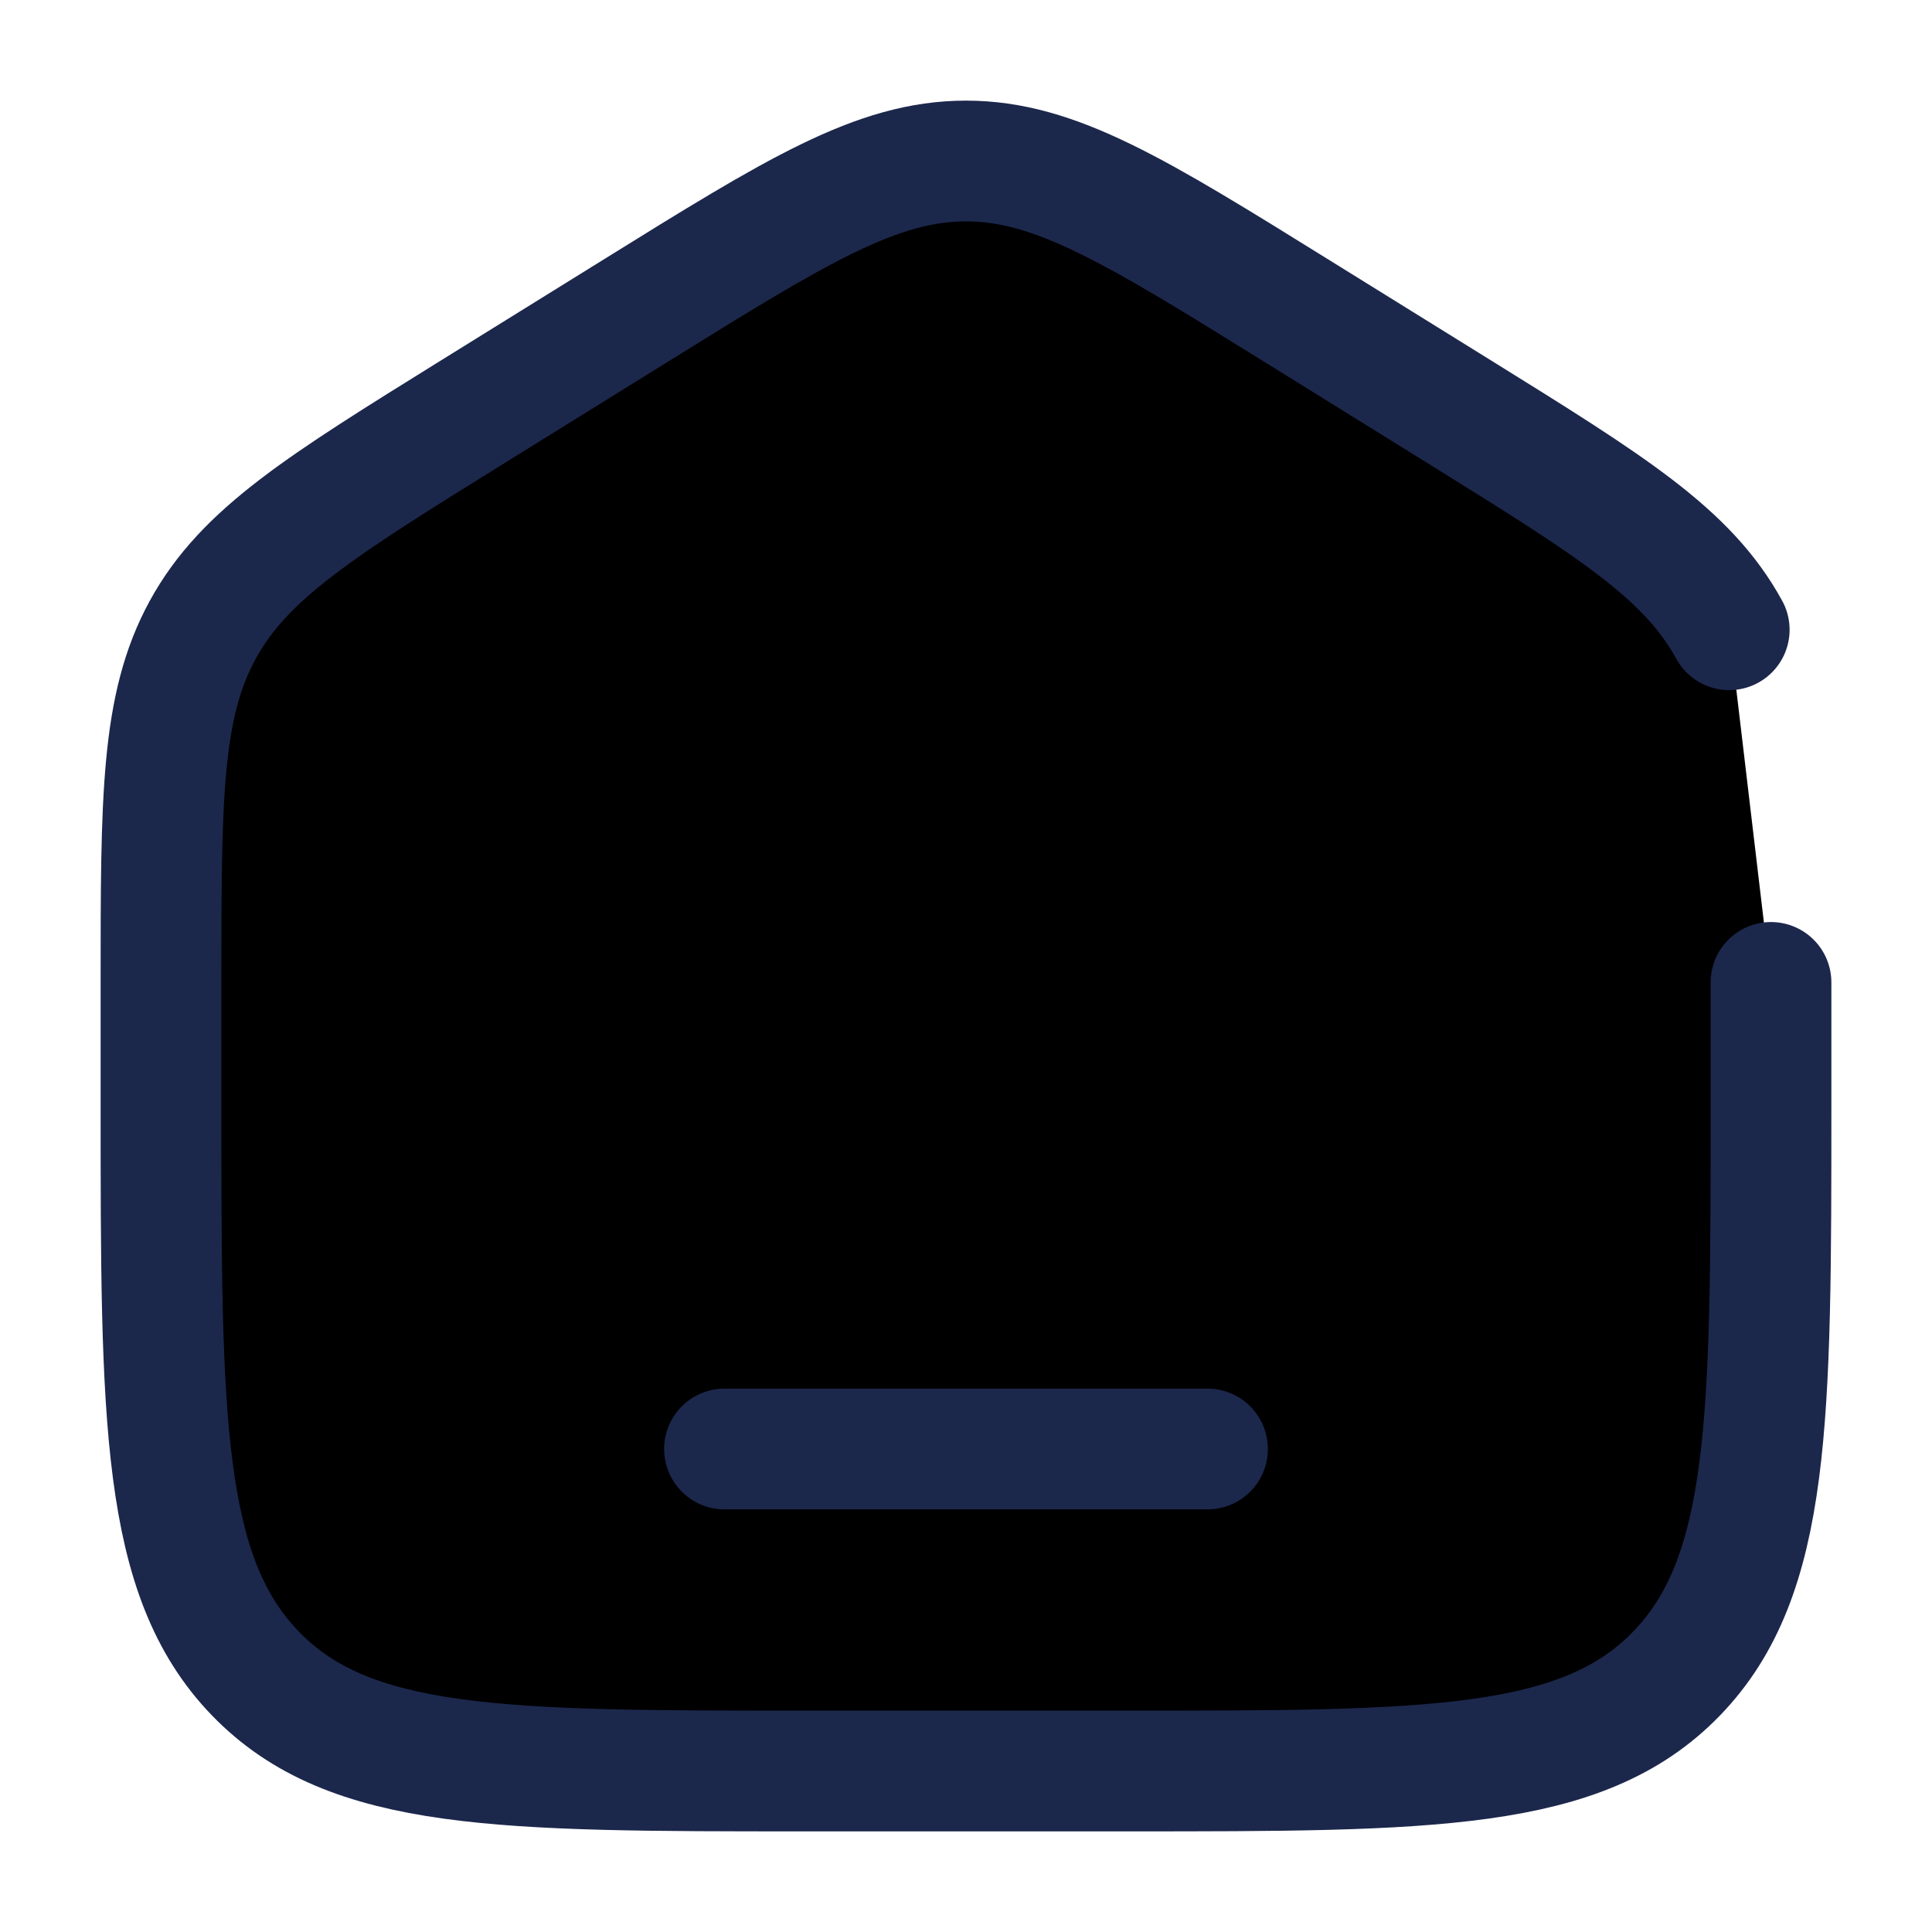
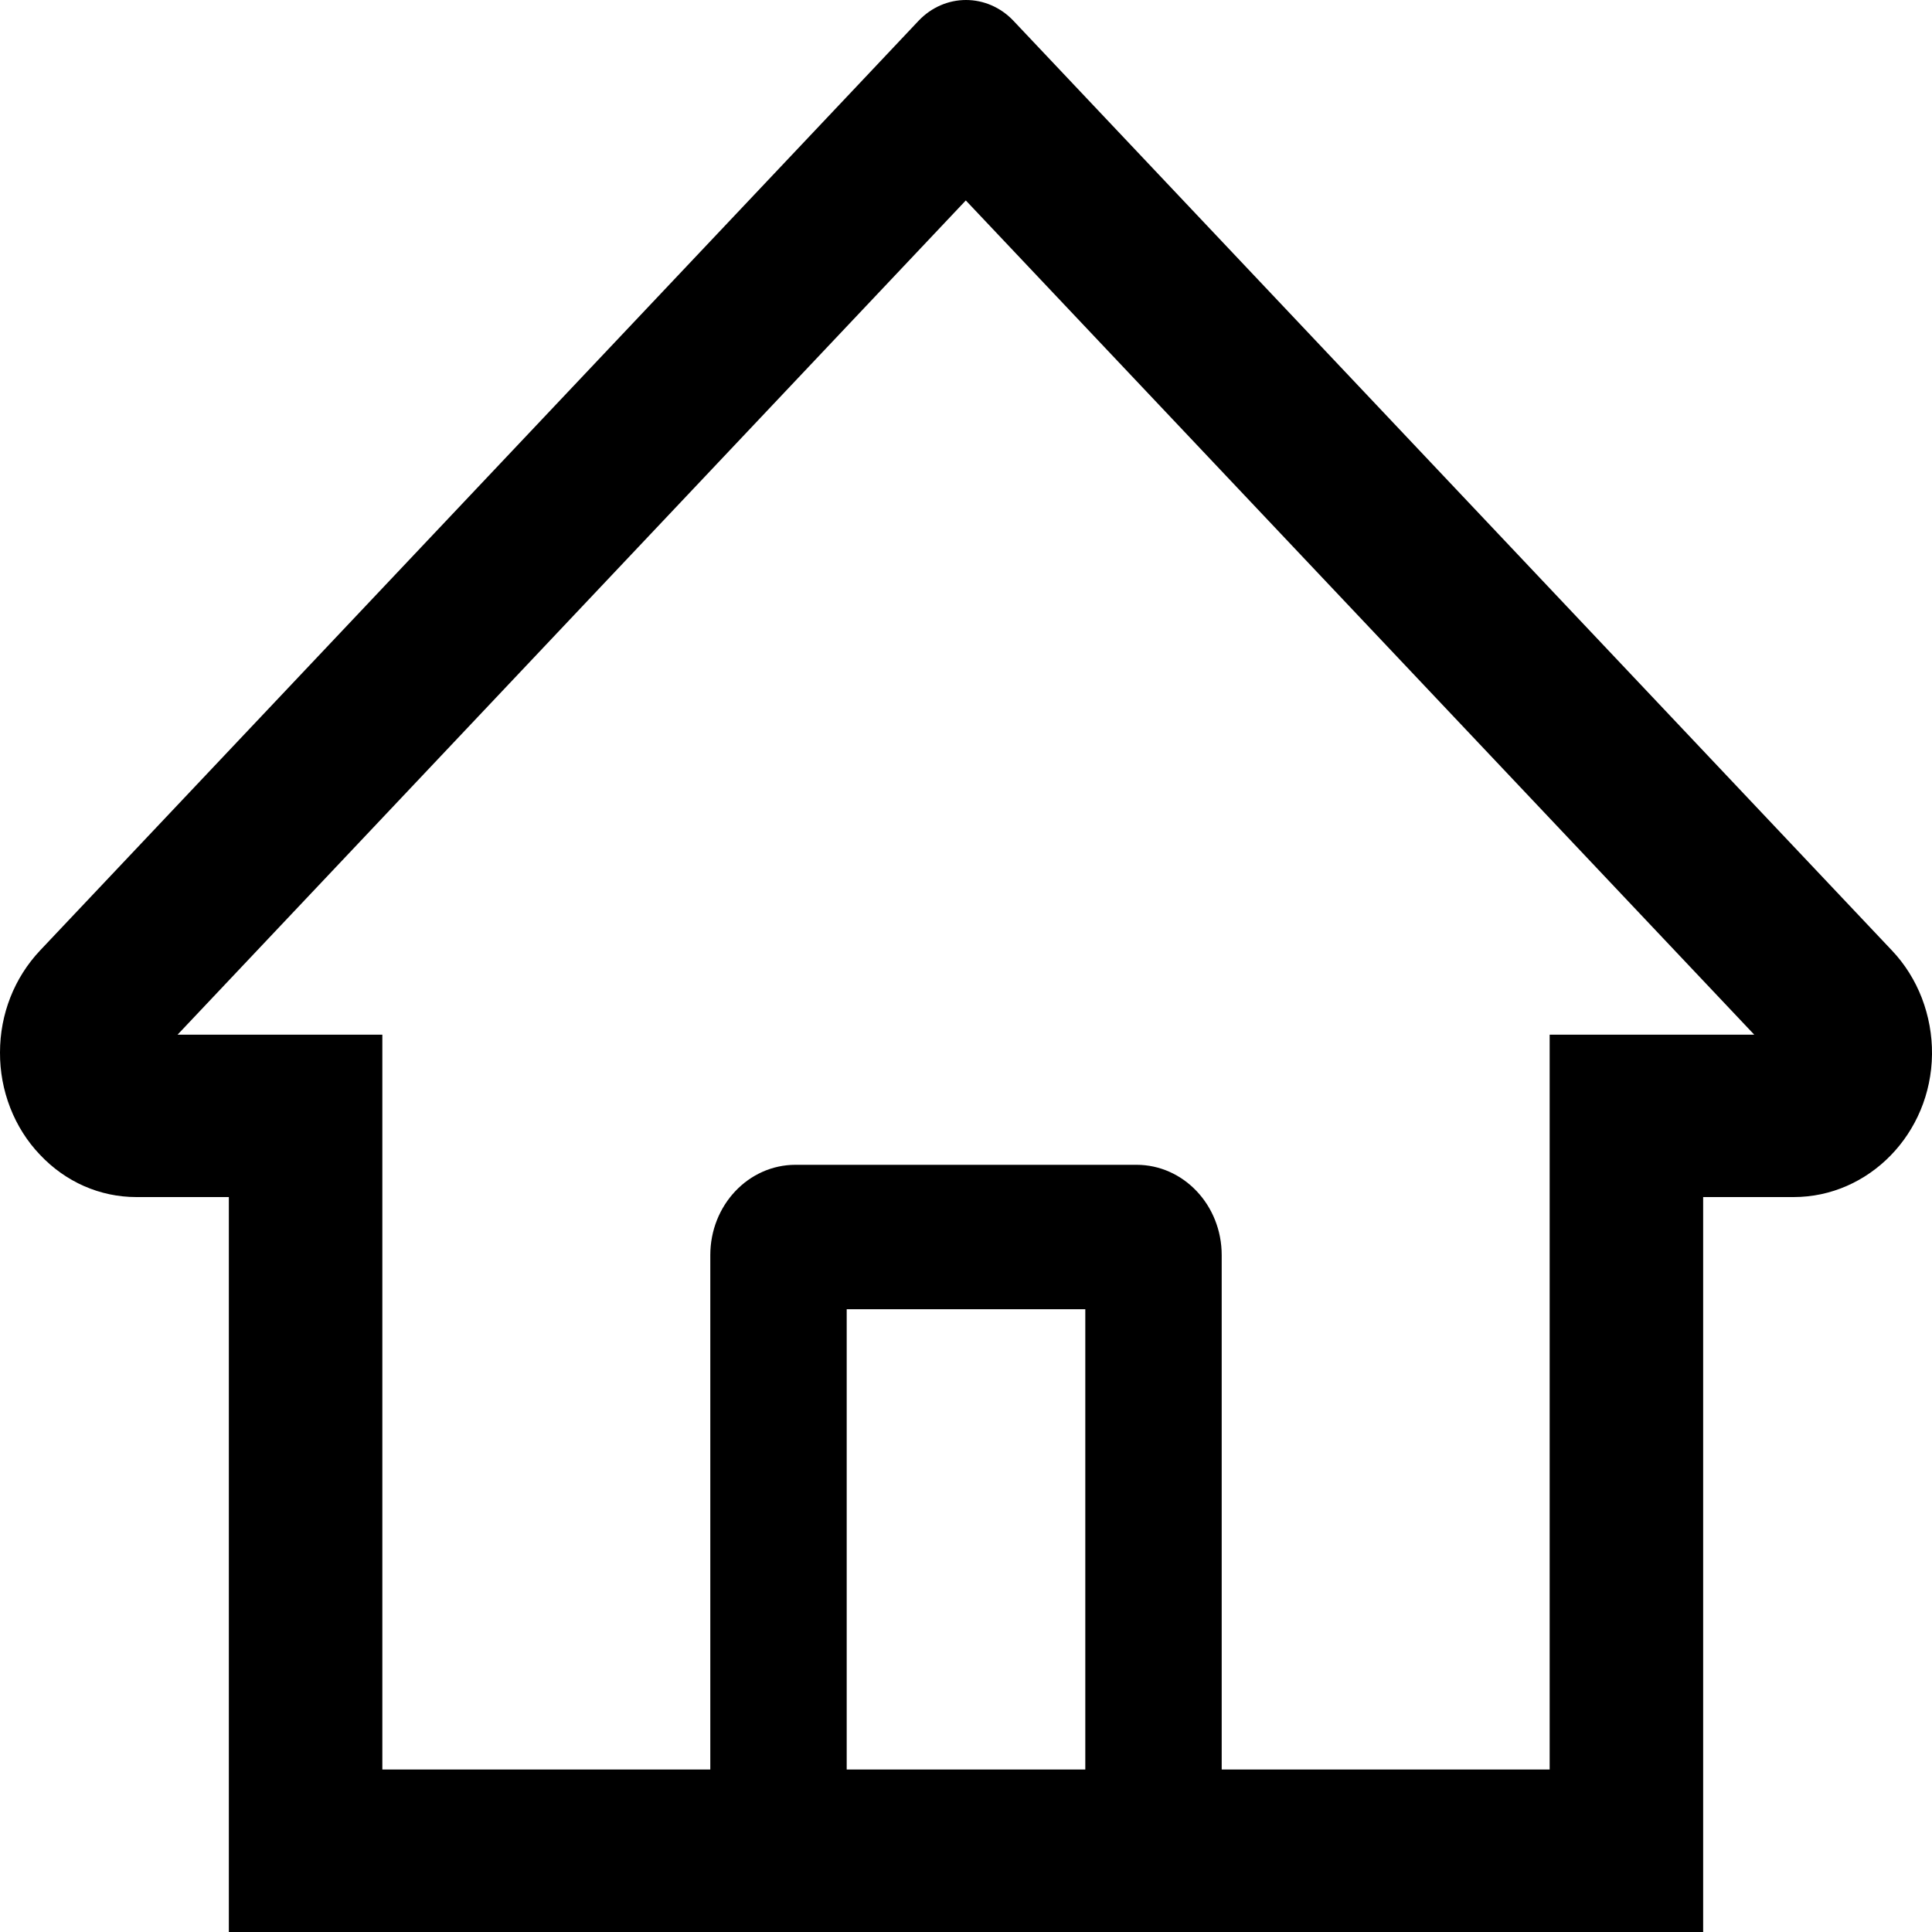
- <svg xmlns="http://www.w3.org/2000/svg" width="800px" height="800px" viewBox="0 0 24 24">
-   <path d="M22 12.204V13.725C22 17.626 22 19.576 20.828 20.788C19.657 22 17.771 22 14 22H10C6.229 22 4.343 22 3.172 20.788C2 19.576 2 17.626 2 13.725V12.204C2 9.915 2 8.771 2.519 7.823C3.038 6.874 3.987 6.286 5.884 5.108L7.884 3.867C9.889 2.622 10.892 2 12 2C13.108 2 14.111 2.622 16.116 3.867L18.116 5.108C20.013 6.286 20.962 6.874 21.481 7.823" stroke="#1C274C" stroke-width="1.5" stroke-linecap="round" />
-   <path d="M15 18H9" stroke="#1C274C" stroke-width="1.5" stroke-linecap="round" />
+ <svg xmlns="http://www.w3.org/2000/svg" width="20" height="20" viewBox="0 0 20 20">
+   <path d="M0.415 9.839L8.939 0.819L9.51 0.214C9.64 0.077 9.816 0 10 0C10.184 0 10.36 0.077 10.49 0.214L19.585 9.839C19.719 9.98 19.824 10.148 19.895 10.332C19.966 10.517 20.002 10.715 20 10.914C19.991 11.736 19.345 12.392 18.568 12.392H17.631V20H2.369V12.392H1.412C1.035 12.392 0.679 12.236 0.413 11.953C0.281 11.815 0.177 11.65 0.106 11.468C0.035 11.286 -0.001 11.092 1.33514e-05 10.895C1.33514e-05 10.498 0.148 10.122 0.415 9.839ZM8.765 18.318H11.235V13.553H8.765V18.318ZM3.958 10.711V18.318H7.353V12.993C7.353 12.476 7.748 12.058 8.235 12.058H11.765C12.252 12.058 12.647 12.476 12.647 12.993V18.318H16.042V10.711H18.16L9.998 2.075L9.488 2.615L1.838 10.711H3.958Z" />
</svg>
